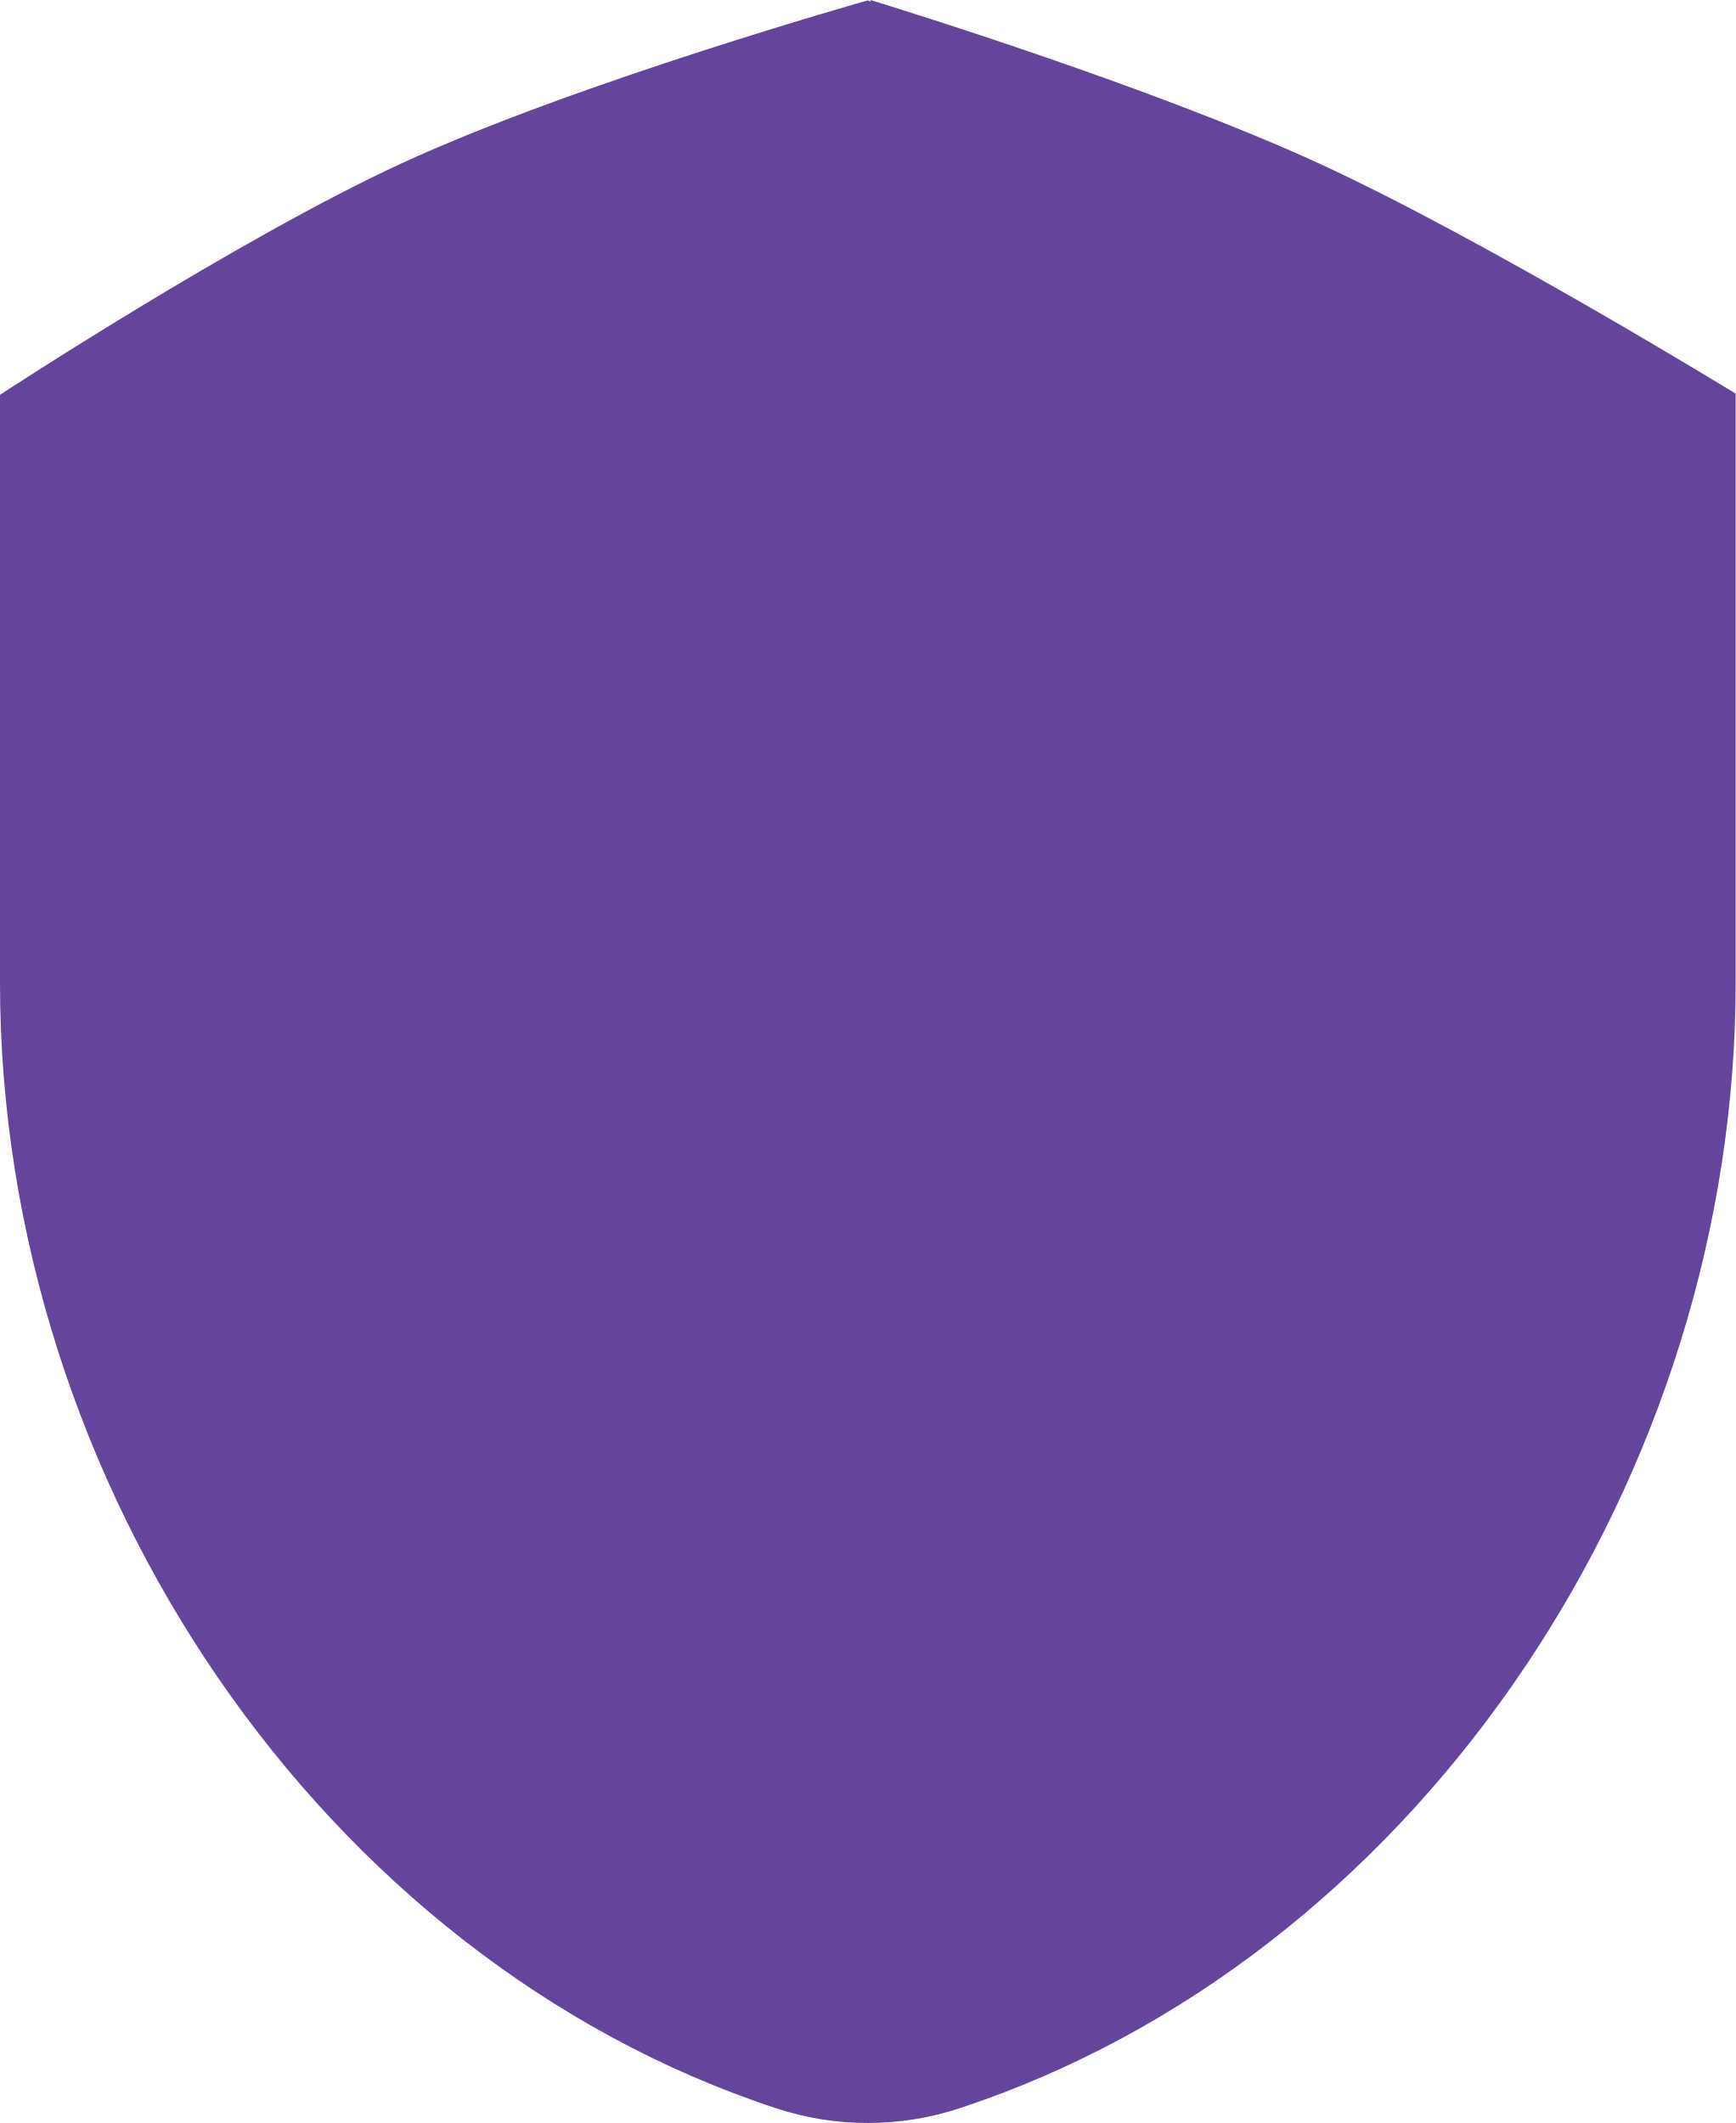
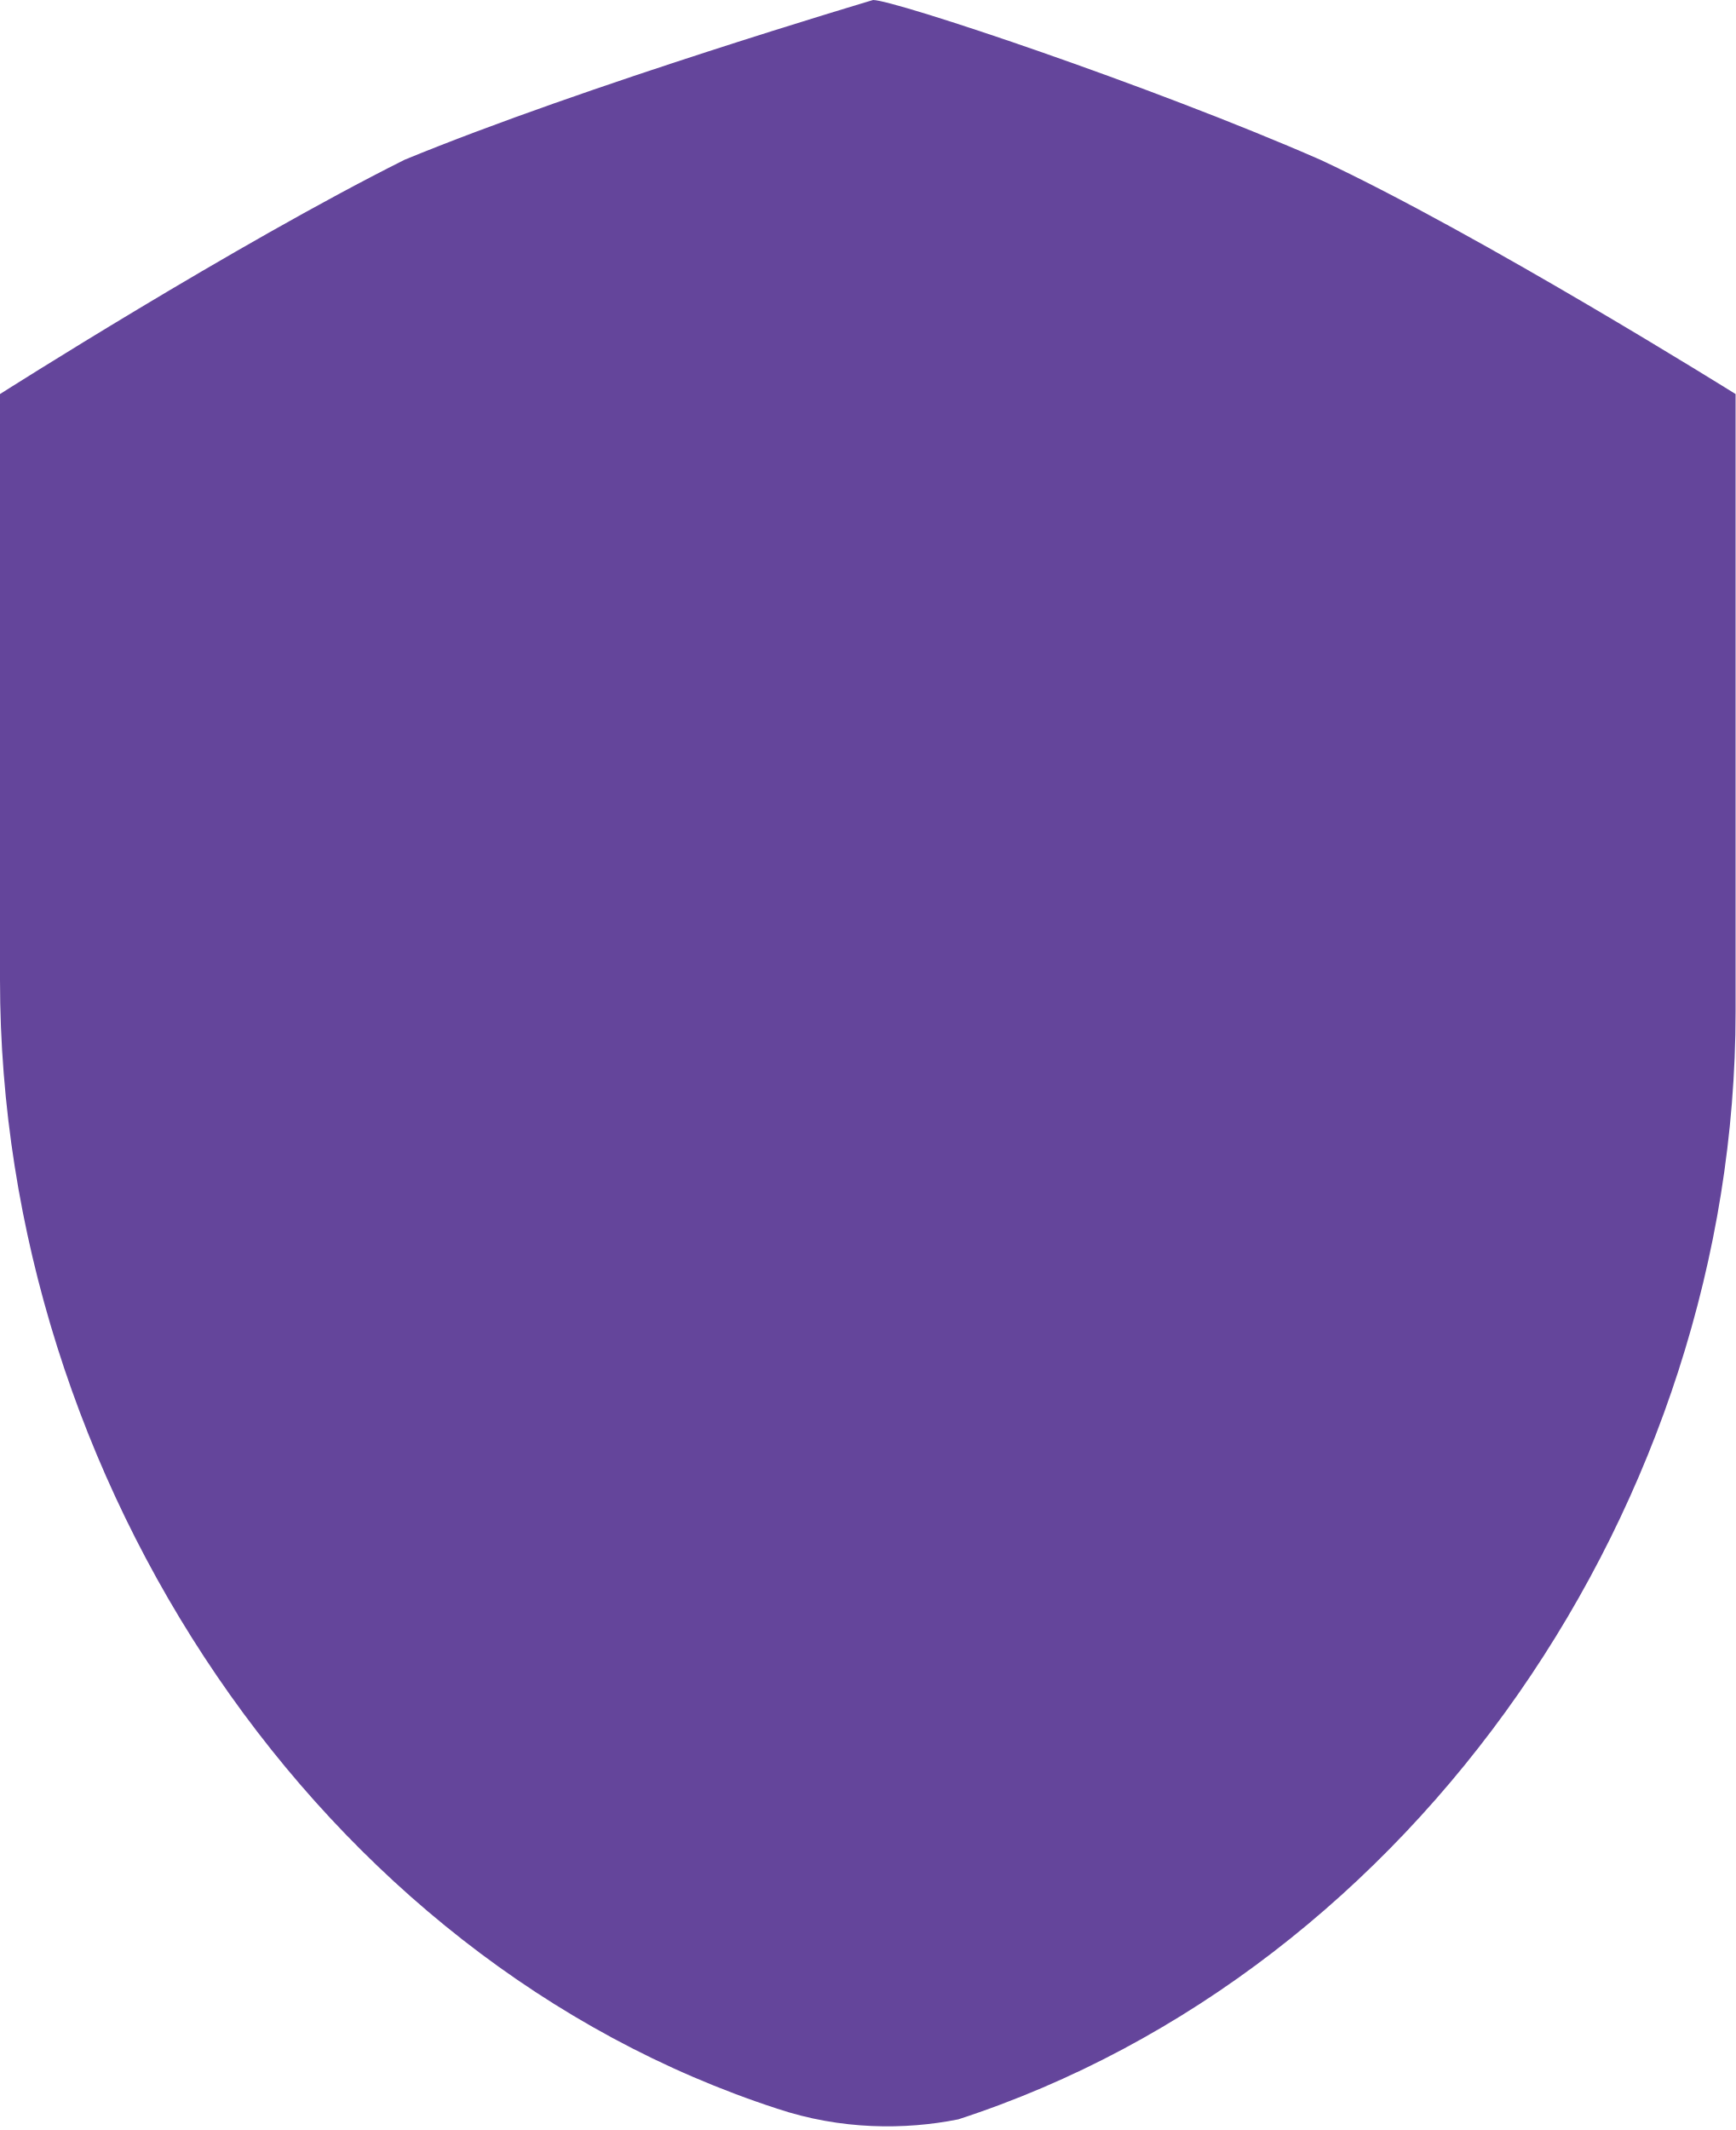
- <svg xmlns="http://www.w3.org/2000/svg" version="1.1" id="Layer_1" x="0px" y="0px" width="65.342px" height="79.935px" viewBox="0 0 65.342 79.935" enable-background="new 0 0 65.342 79.935" xml:space="preserve">
-   <g>
-     <path fill-rule="evenodd" clip-rule="evenodd" fill="#64459B" d="M65.335,37.774c0.005-0.272,0.007-0.543,0.007-0.815V14.821   c0,0-9.467-5.807-15.668-8.659C43.473,3.309,33.833,0.326,32.768,0v0.058l-0.097-0.044c0,0-10.977,3.097-17.578,6.148   C8.916,9.016,0,14.865,0,14.865v22.138c0,18.872,12.12,36.74,29.211,42.376c2.246,0.741,4.673,0.741,6.918,0   C52.988,73.819,65.01,56.359,65.335,37.774z" />
-   </g>
+ <svg xmlns="http://www.w3.org/2000/svg" xml:space="preserve" width="16.3" height="20" style="enable-background:new 0 0 16.3 20">
+   <path d="M16.3 9.5V3.7s-2.4-1.5-3.9-2.2C10.8.8 8.4 0 8.2 0c0 0-2.7.8-4.4 1.5C2.2 2.3 0 3.7 0 3.7v5.5c0 4.7 3 9.2 7.3 10.6.6.2 1.2.2 1.7.1 4.3-1.4 7.3-5.8 7.3-10.4z" style="fill-rule:evenodd;clip-rule:evenodd;fill:#64459b" />
</svg>
